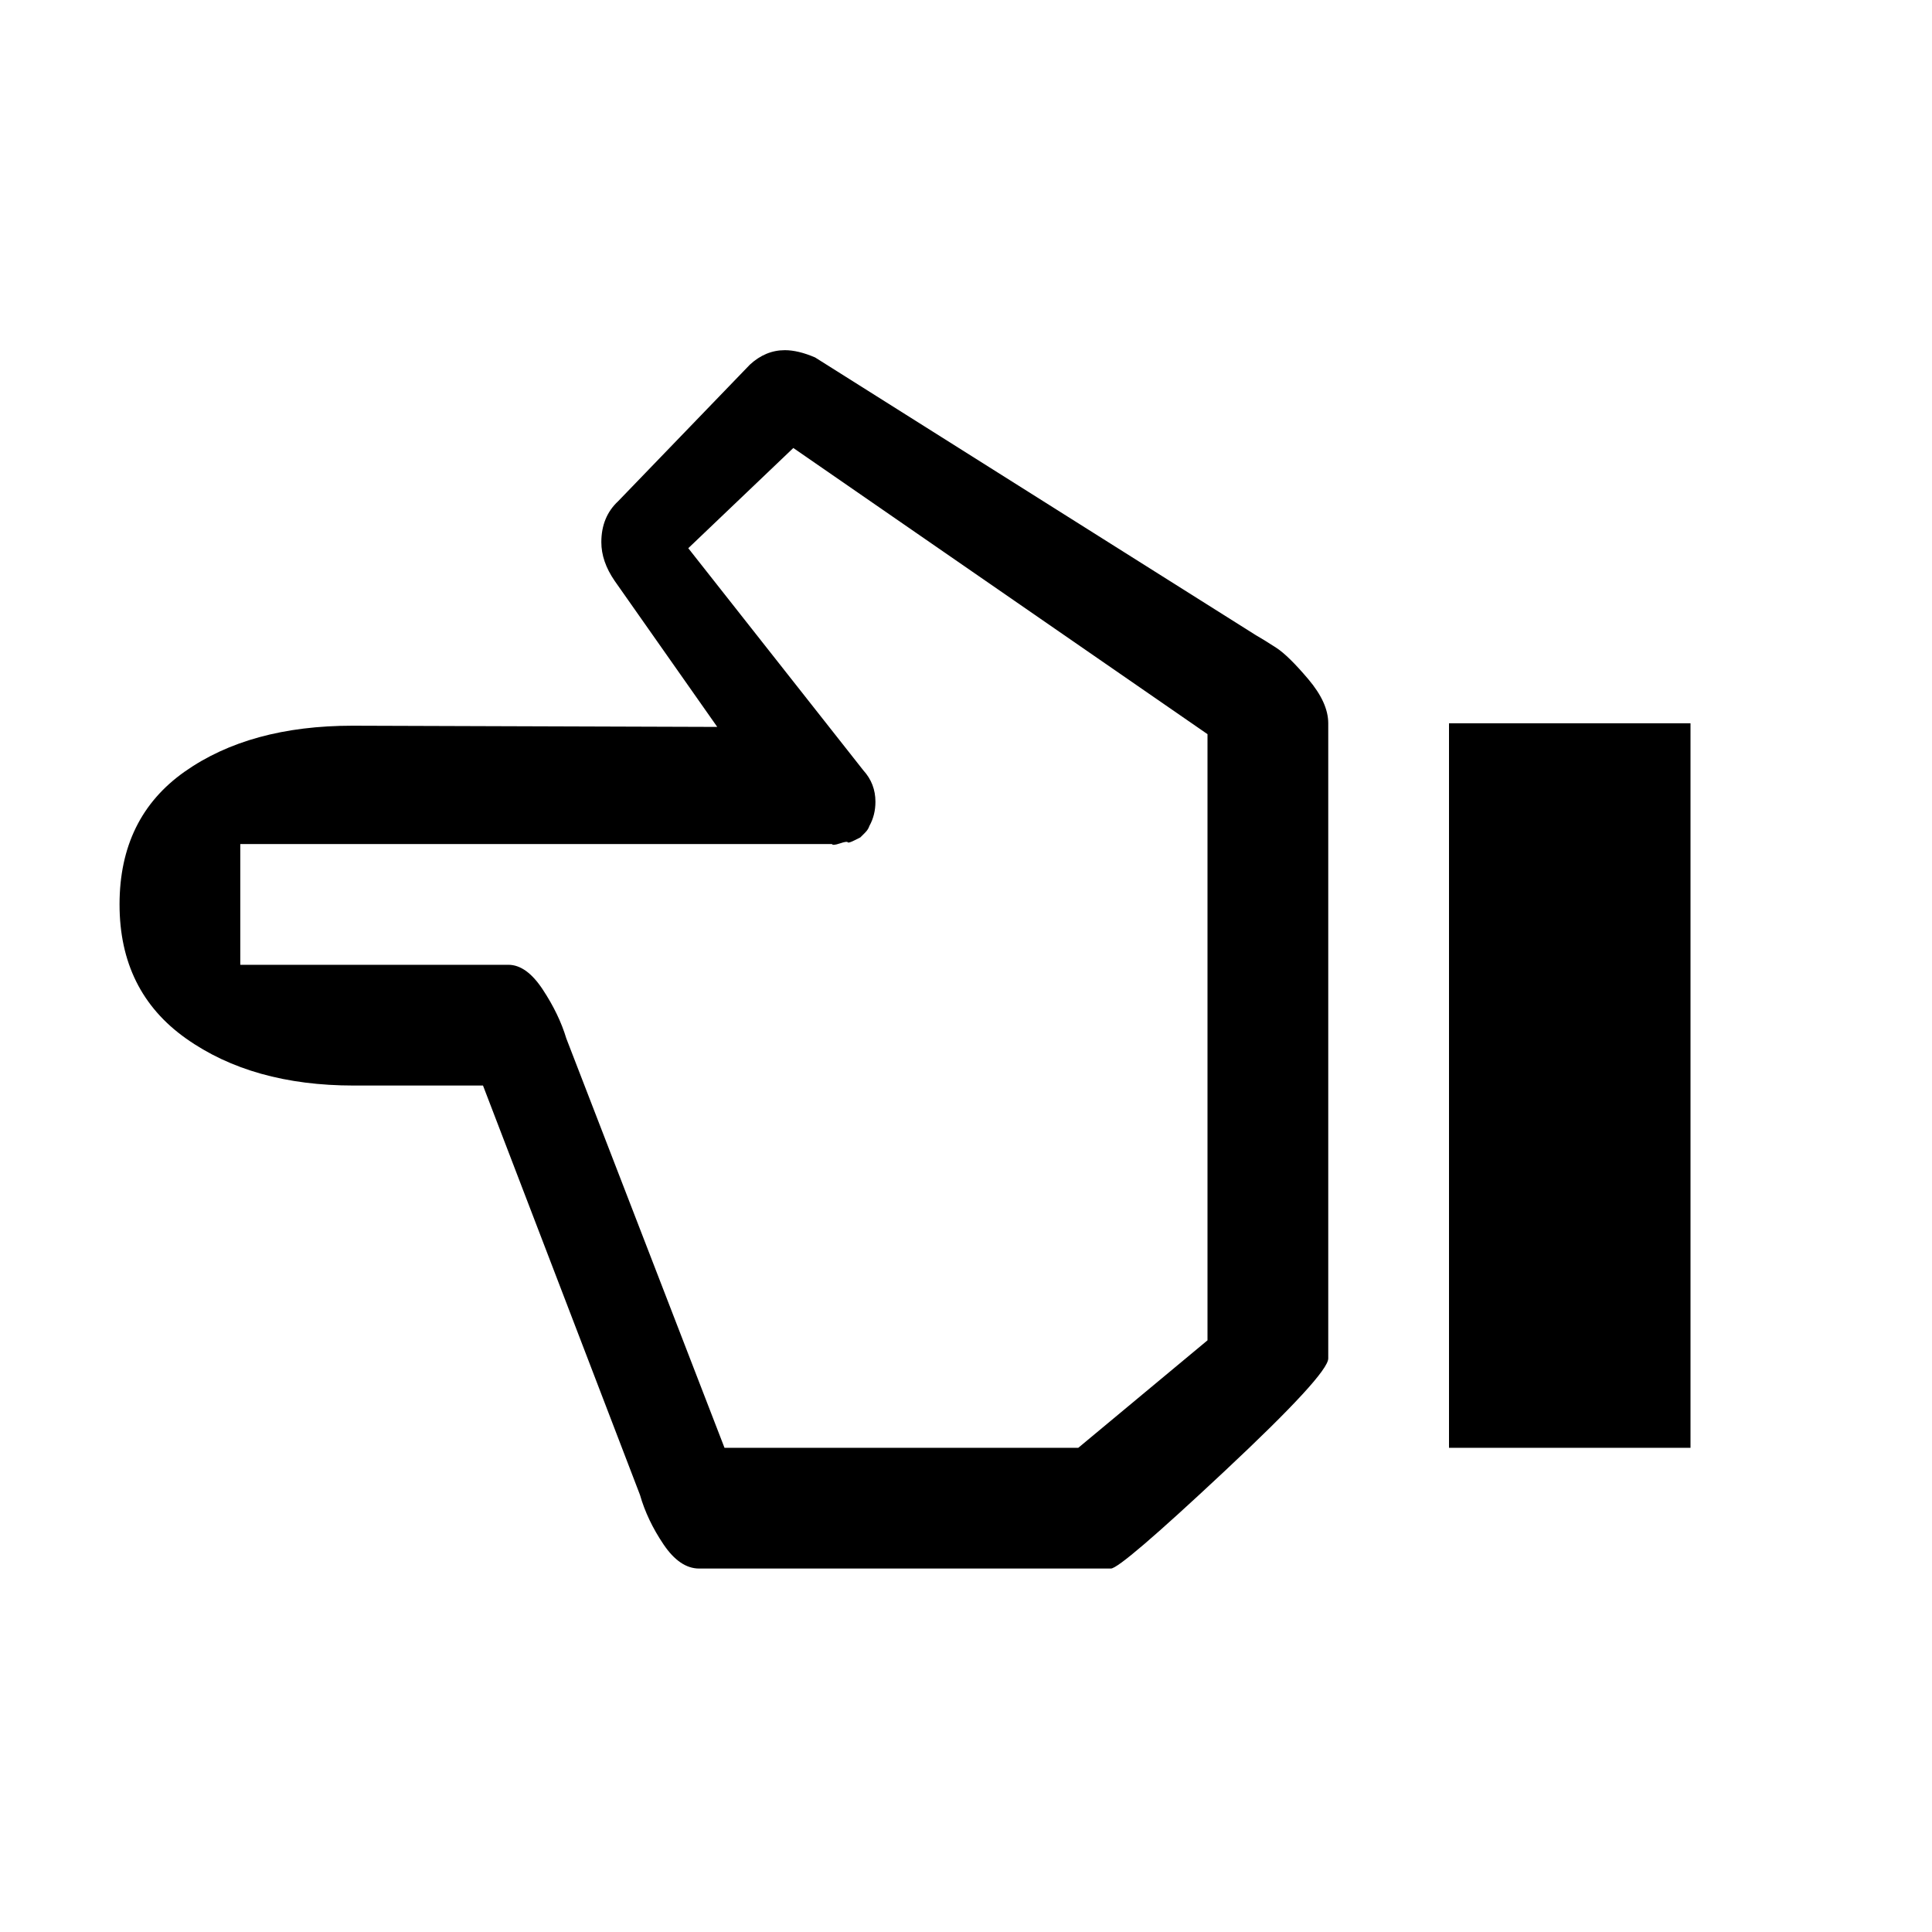
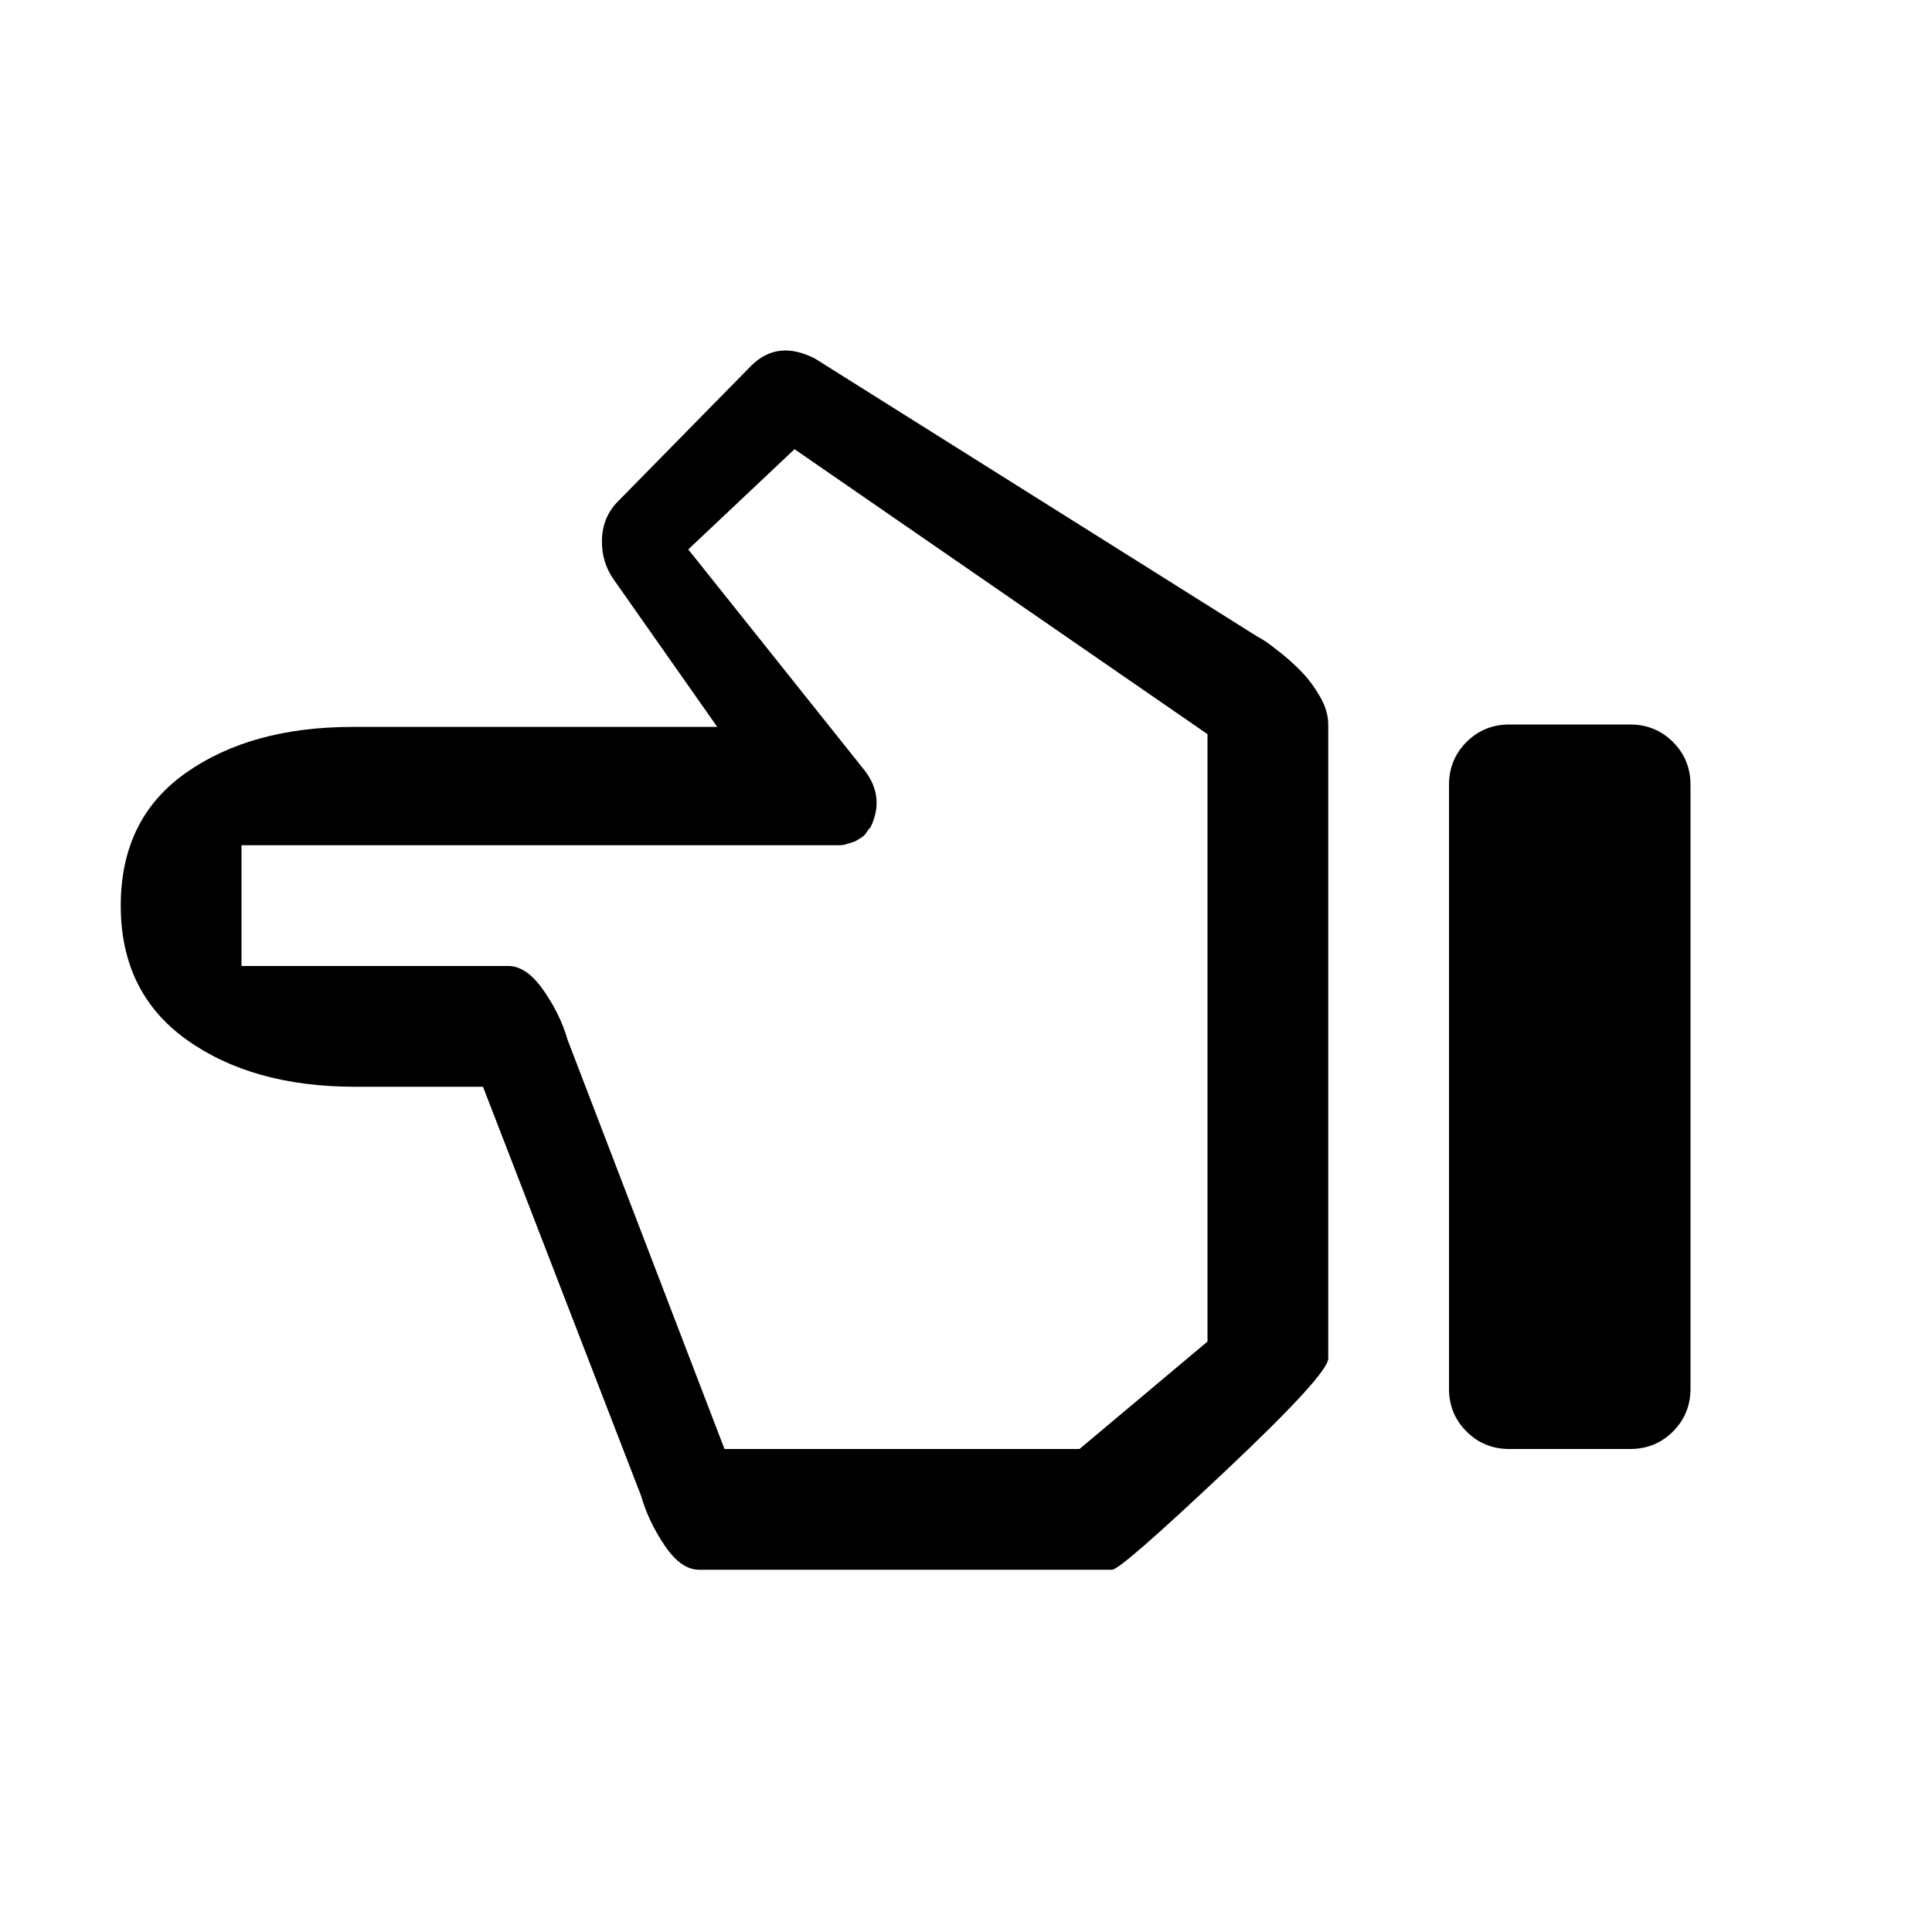
<svg xmlns="http://www.w3.org/2000/svg" version="1.1" width="1600" height="1600" xml:space="preserve">
  <g transform="translate(200, 1400) scale(1, -1)">
-     <path id="hand-left" d="M-101 651q0 72 54 110t139 38l302 -1l-85 121q-11 16 -11 32q0 21 14 34l109 113q13 12 29 12q11 0 25 -6l365 -230q7 -4 17 -10.5t26.5 -26t16.5 -36.5v-526q0 -13 -86 -93.5t-94 -80.5h-341q-16 0 -29.5 20t-19.5 41l-130 339h-107q-84 0 -139 39t-55 111zM-1 601h222 q15 0 28.5 -20.5t19.5 -40.5l131 -339h293l107 89v502l-343 237l-87 -83l145 -184q10 -11 10 -26q0 -11 -5 -20q-1 -3 -3.5 -5.5l-4 -4t-5 -2.5t-5.5 -1.5t-6.5 -1t-6.5 -0.5h-7.5h-6.5h-476v-100zM1000 201v600h200v-600h-200z" />
+     <path id="hand-left" d="M475 1103l366 -230q2 -1 6 -3.5t14 -10.5t18 -16.5t14.5 -20t6.5 -22.5v-525q0 -13 -86 -94t-93 -81h-342q-15 0 -28.5 20t-19.5 41l-131 339h-106q-85 0 -139.5 39t-54.5 111t54 110t138 38h302l-85 121q-11 15 -10.5 34t13.5 32l110 112q22 22 53 6zM370 945l146 -183 q17 -22 5 -47q-2 -2 -3.5 -4.5t-4 -4t-4 -2.5t-5 -2t-5 -1.5t-6 -0.5h-6h-6.5h-6h-475v-100h221q15 0 29 -20t20 -41l130 -339h294l106 89v503l-342 236zM1050 800h100q21 0 35.5 -14.5t14.5 -35.5v-500q0 -21 -14.5 -35.5t-35.5 -14.5h-100q-21 0 -35.5 14.5t-14.5 35.5 v500q0 21 14.5 35.5t35.5 14.5z" />
  </g>
</svg>
